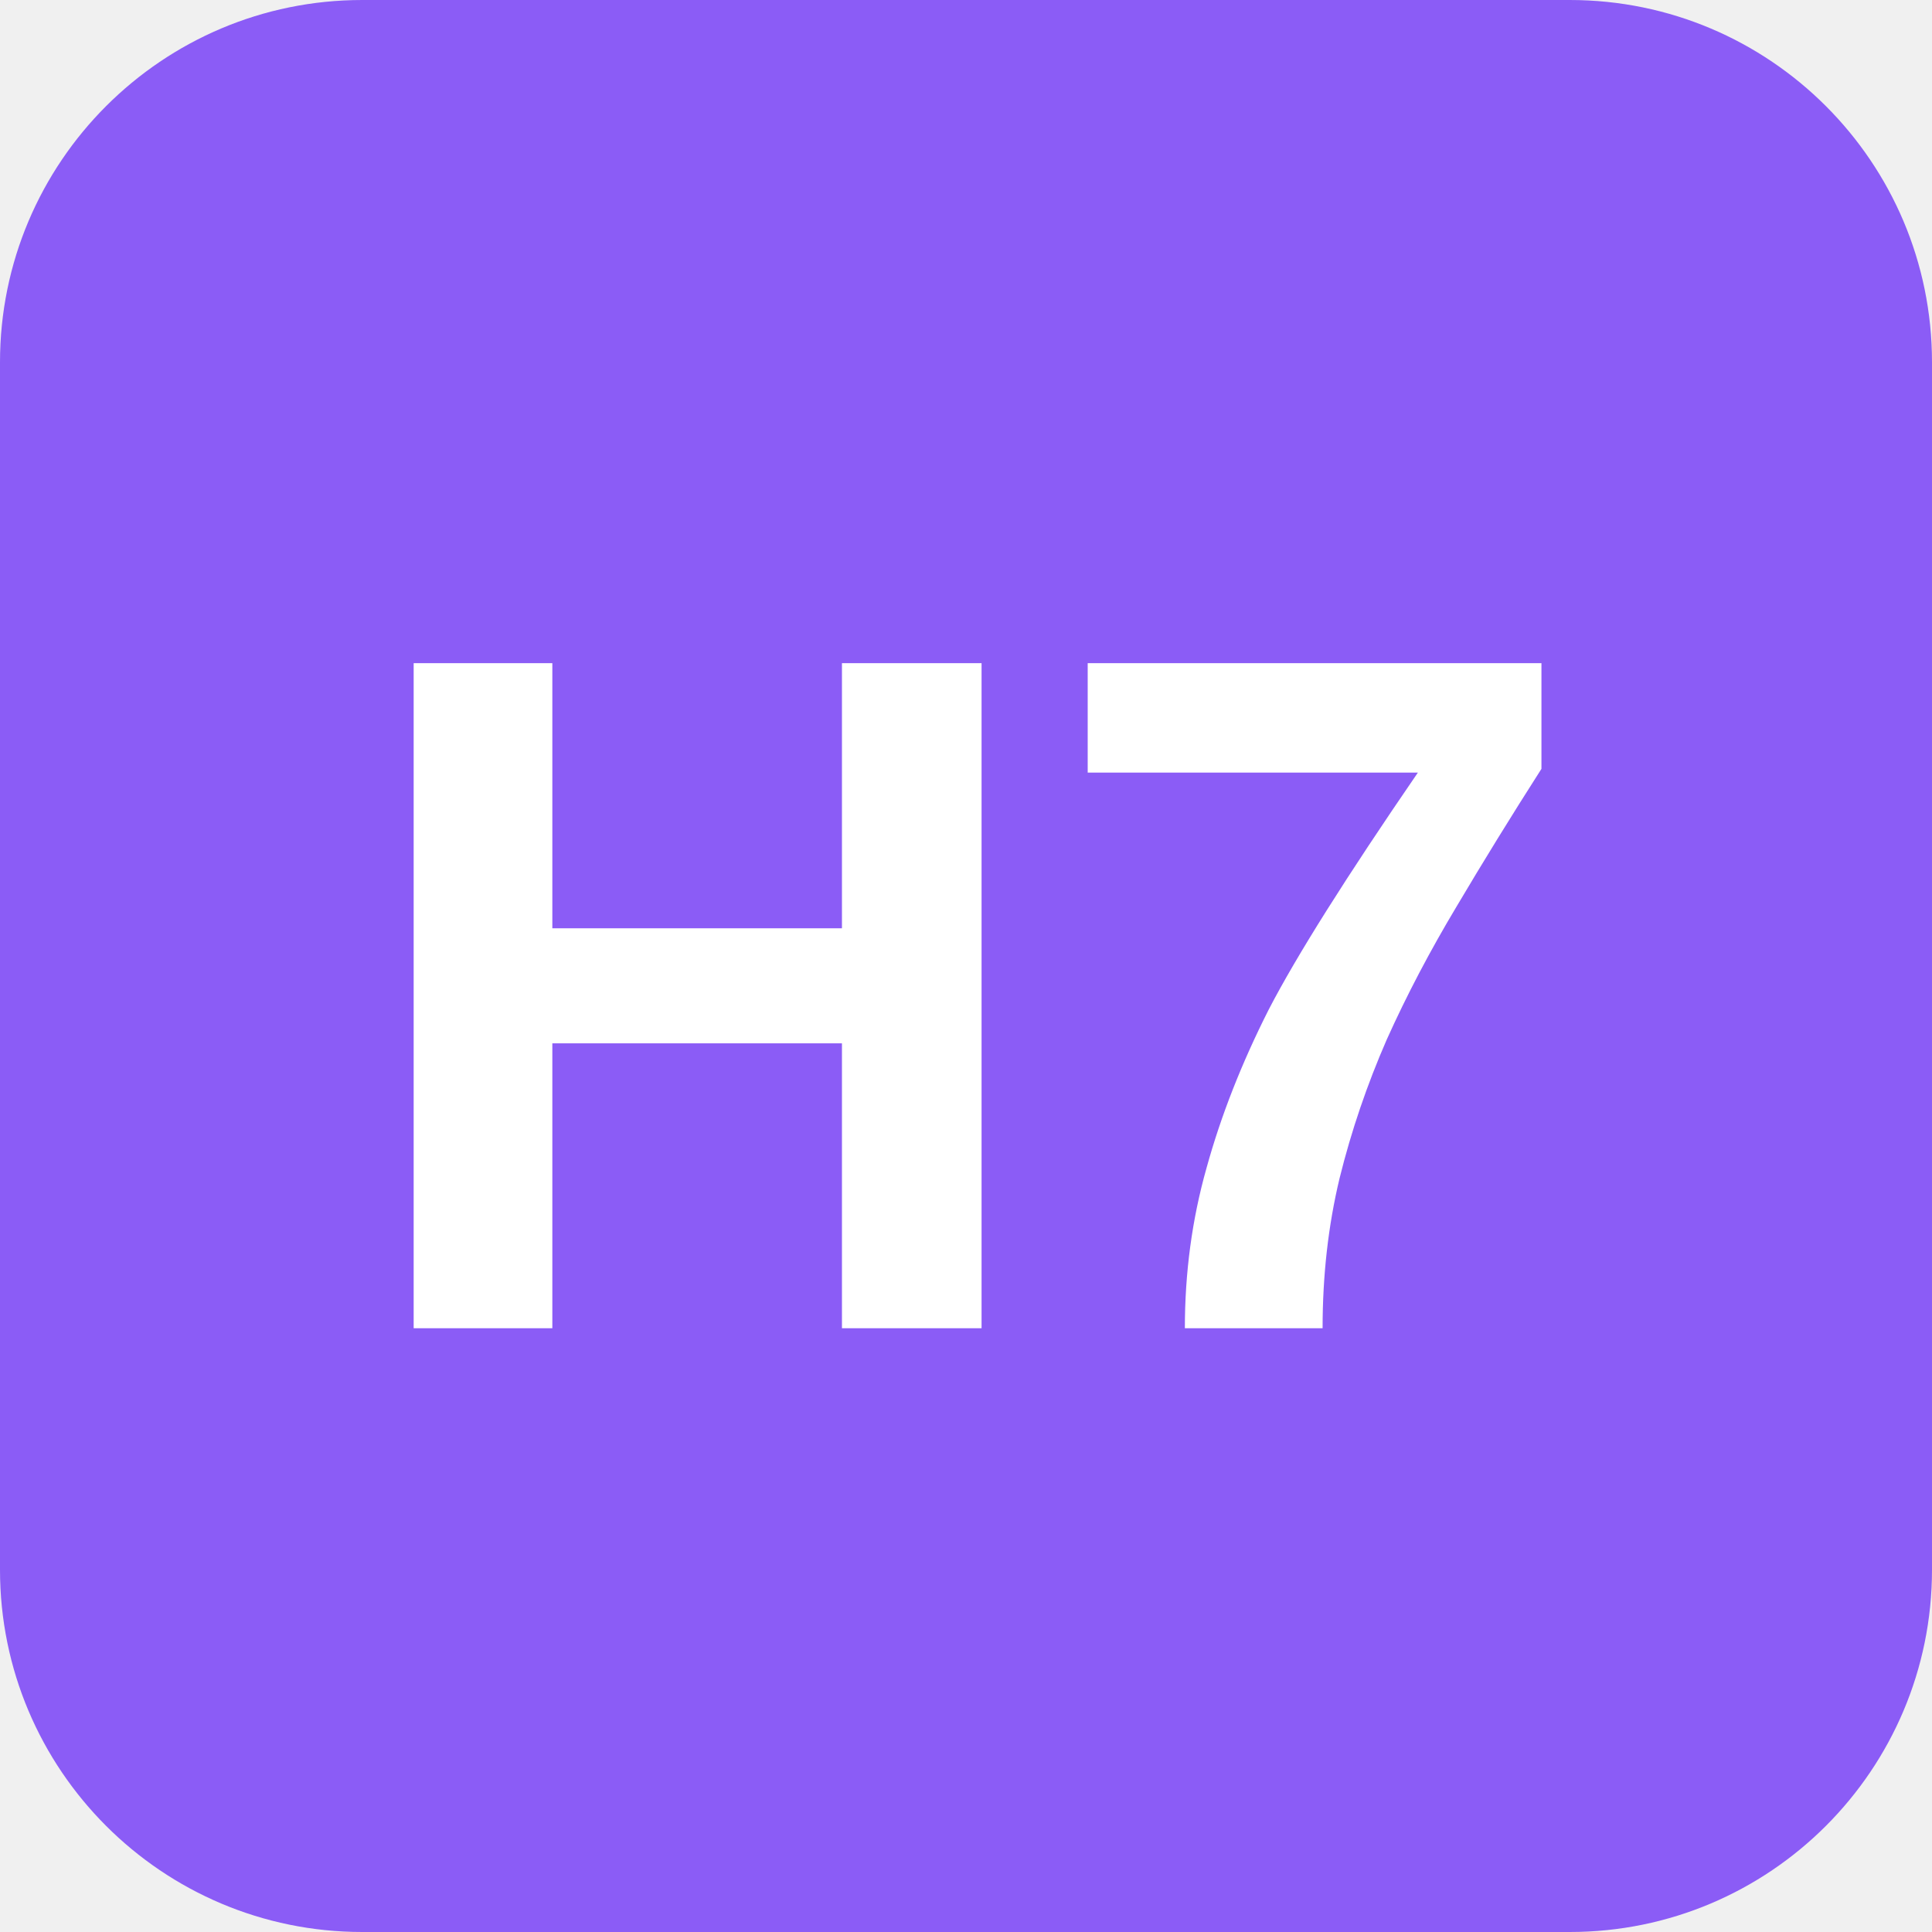
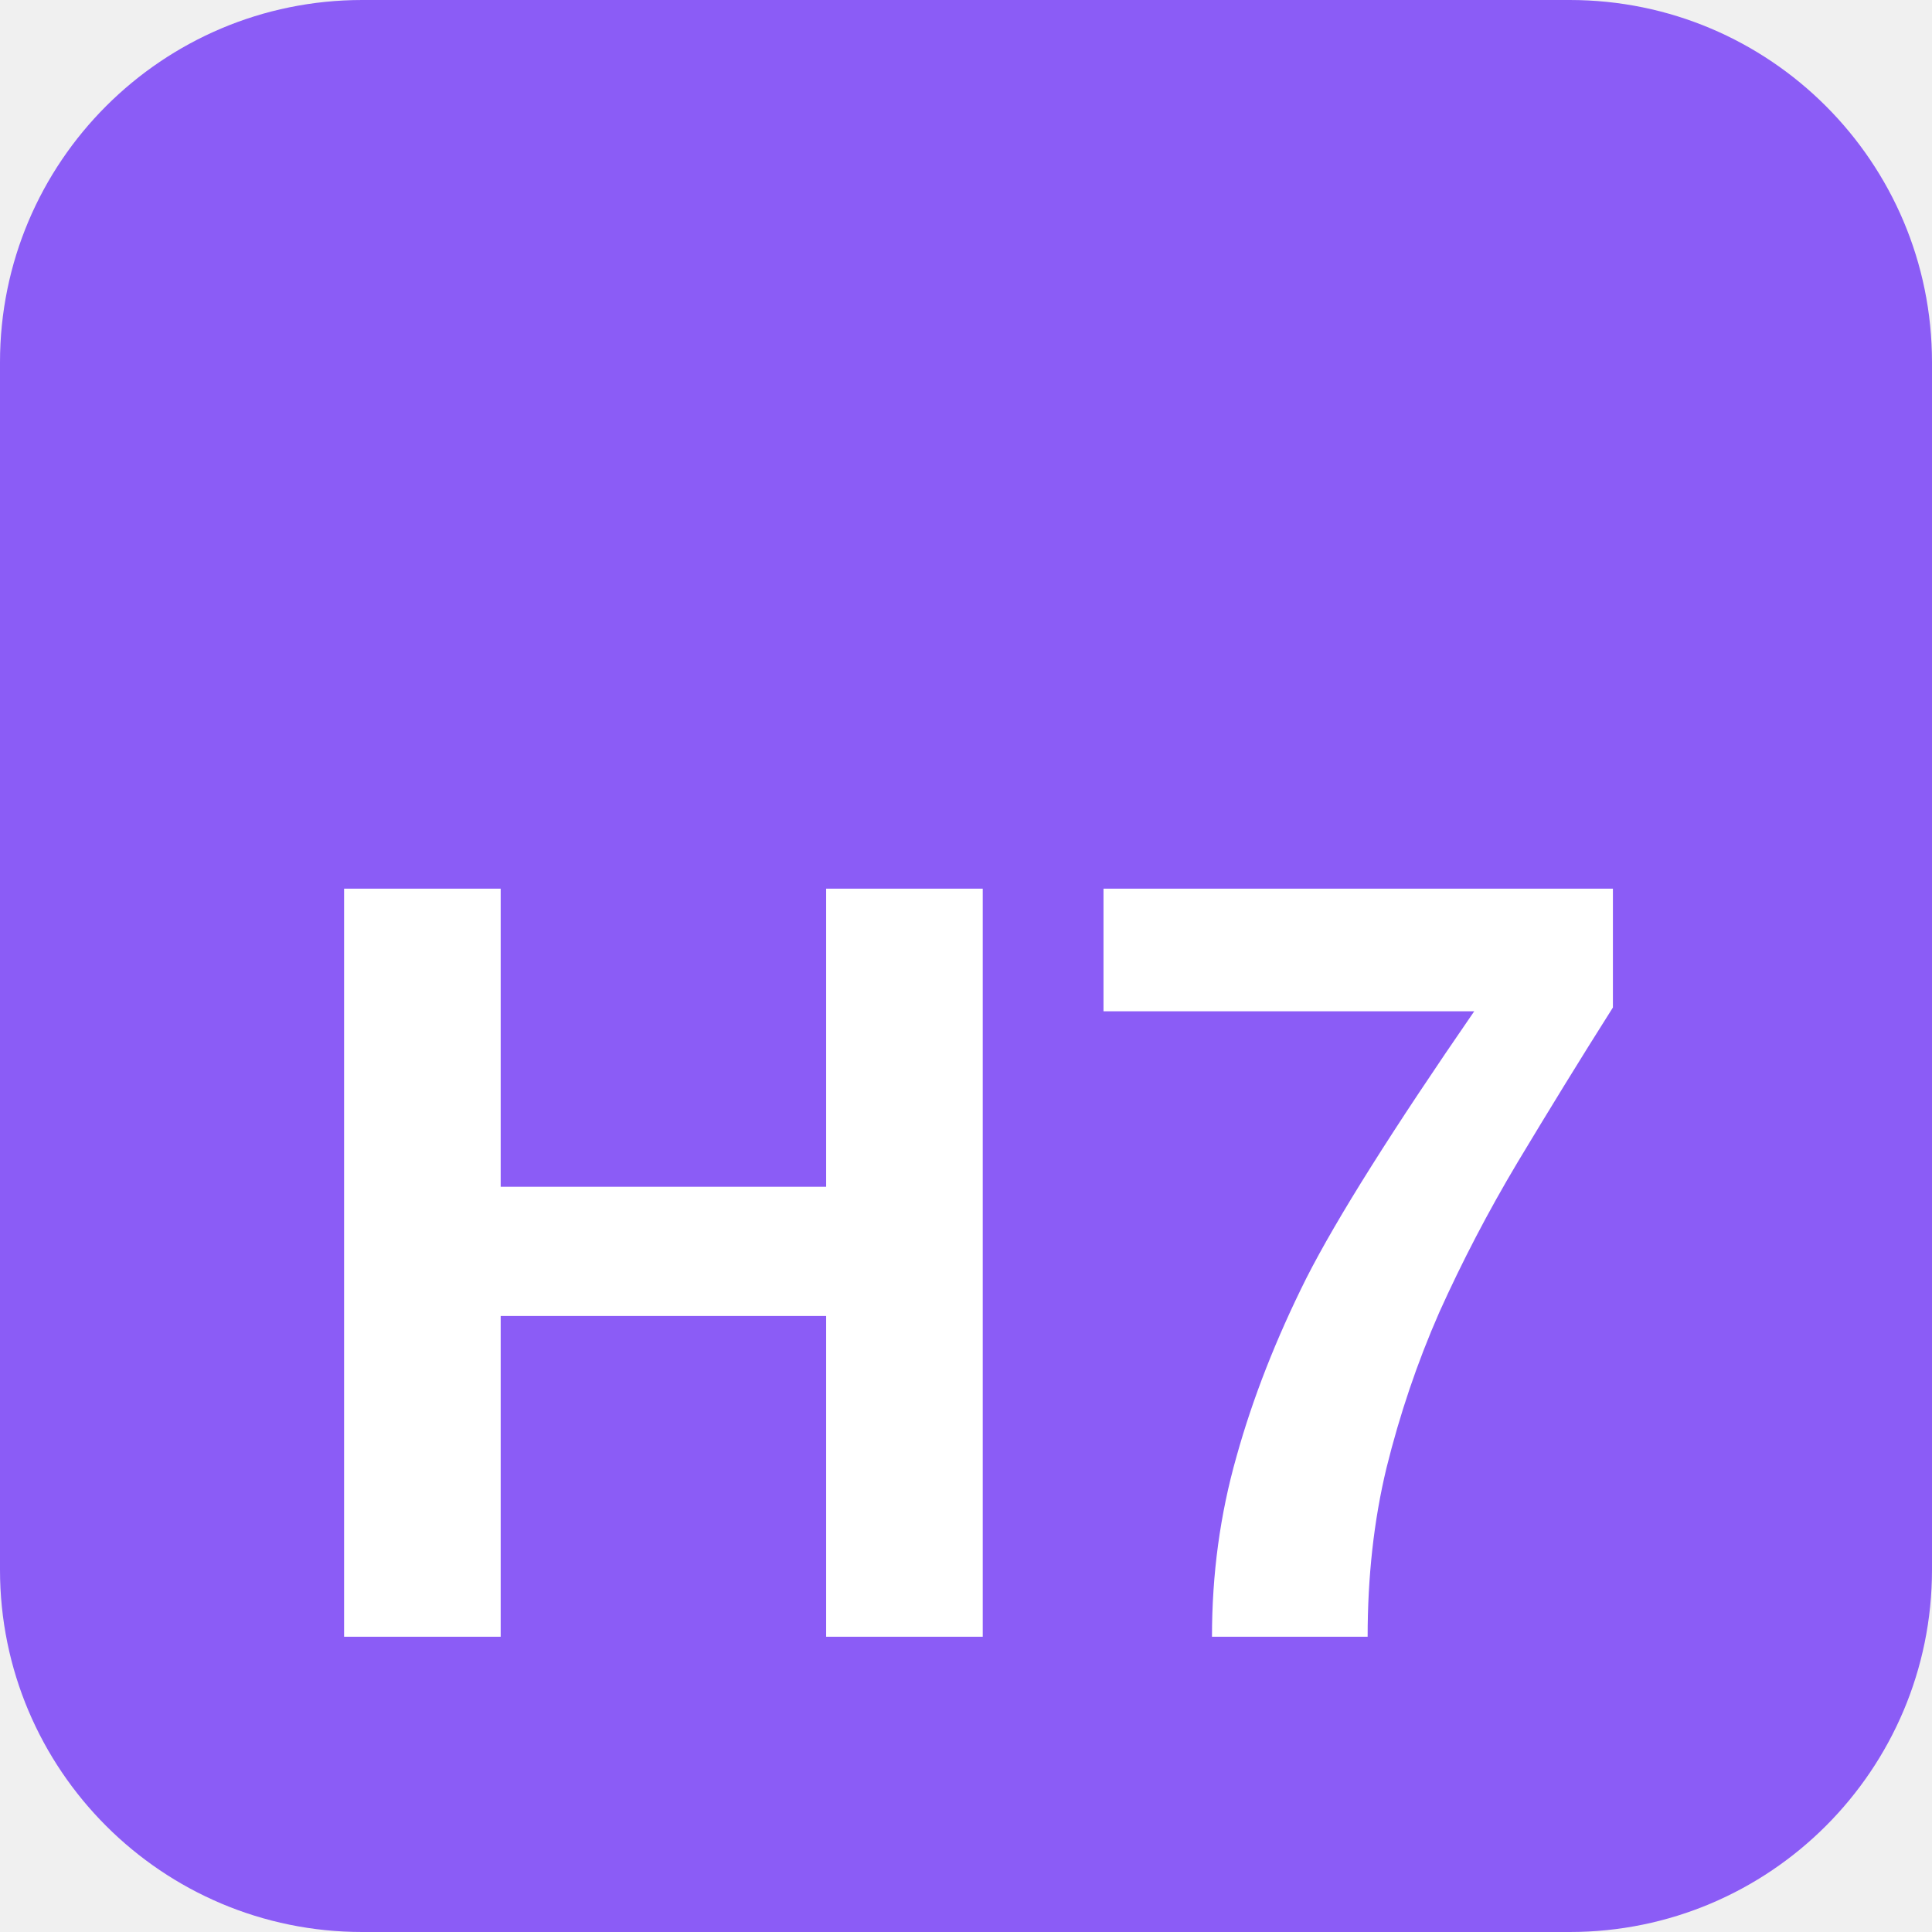
- <svg xmlns="http://www.w3.org/2000/svg" width="32" height="32" viewBox="0 0 32 32">
+ <svg xmlns="http://www.w3.org/2000/svg" viewBox="0 0 32 32" width="32" height="32">
  <rect width="32" height="32" rx="6" fill="#8B5CF6" />
-   <text x="16" y="22" font-family="Arial, sans-serif" font-size="16" font-weight="bold" fill="white" text-anchor="middle">H7</text>
+   <text x="16" y="22" font-family="Arial, sans-serif" font-size="18" font-weight="bold" fill="white" text-anchor="middle" dominant-baseline="middle">H7</text>
</svg>
